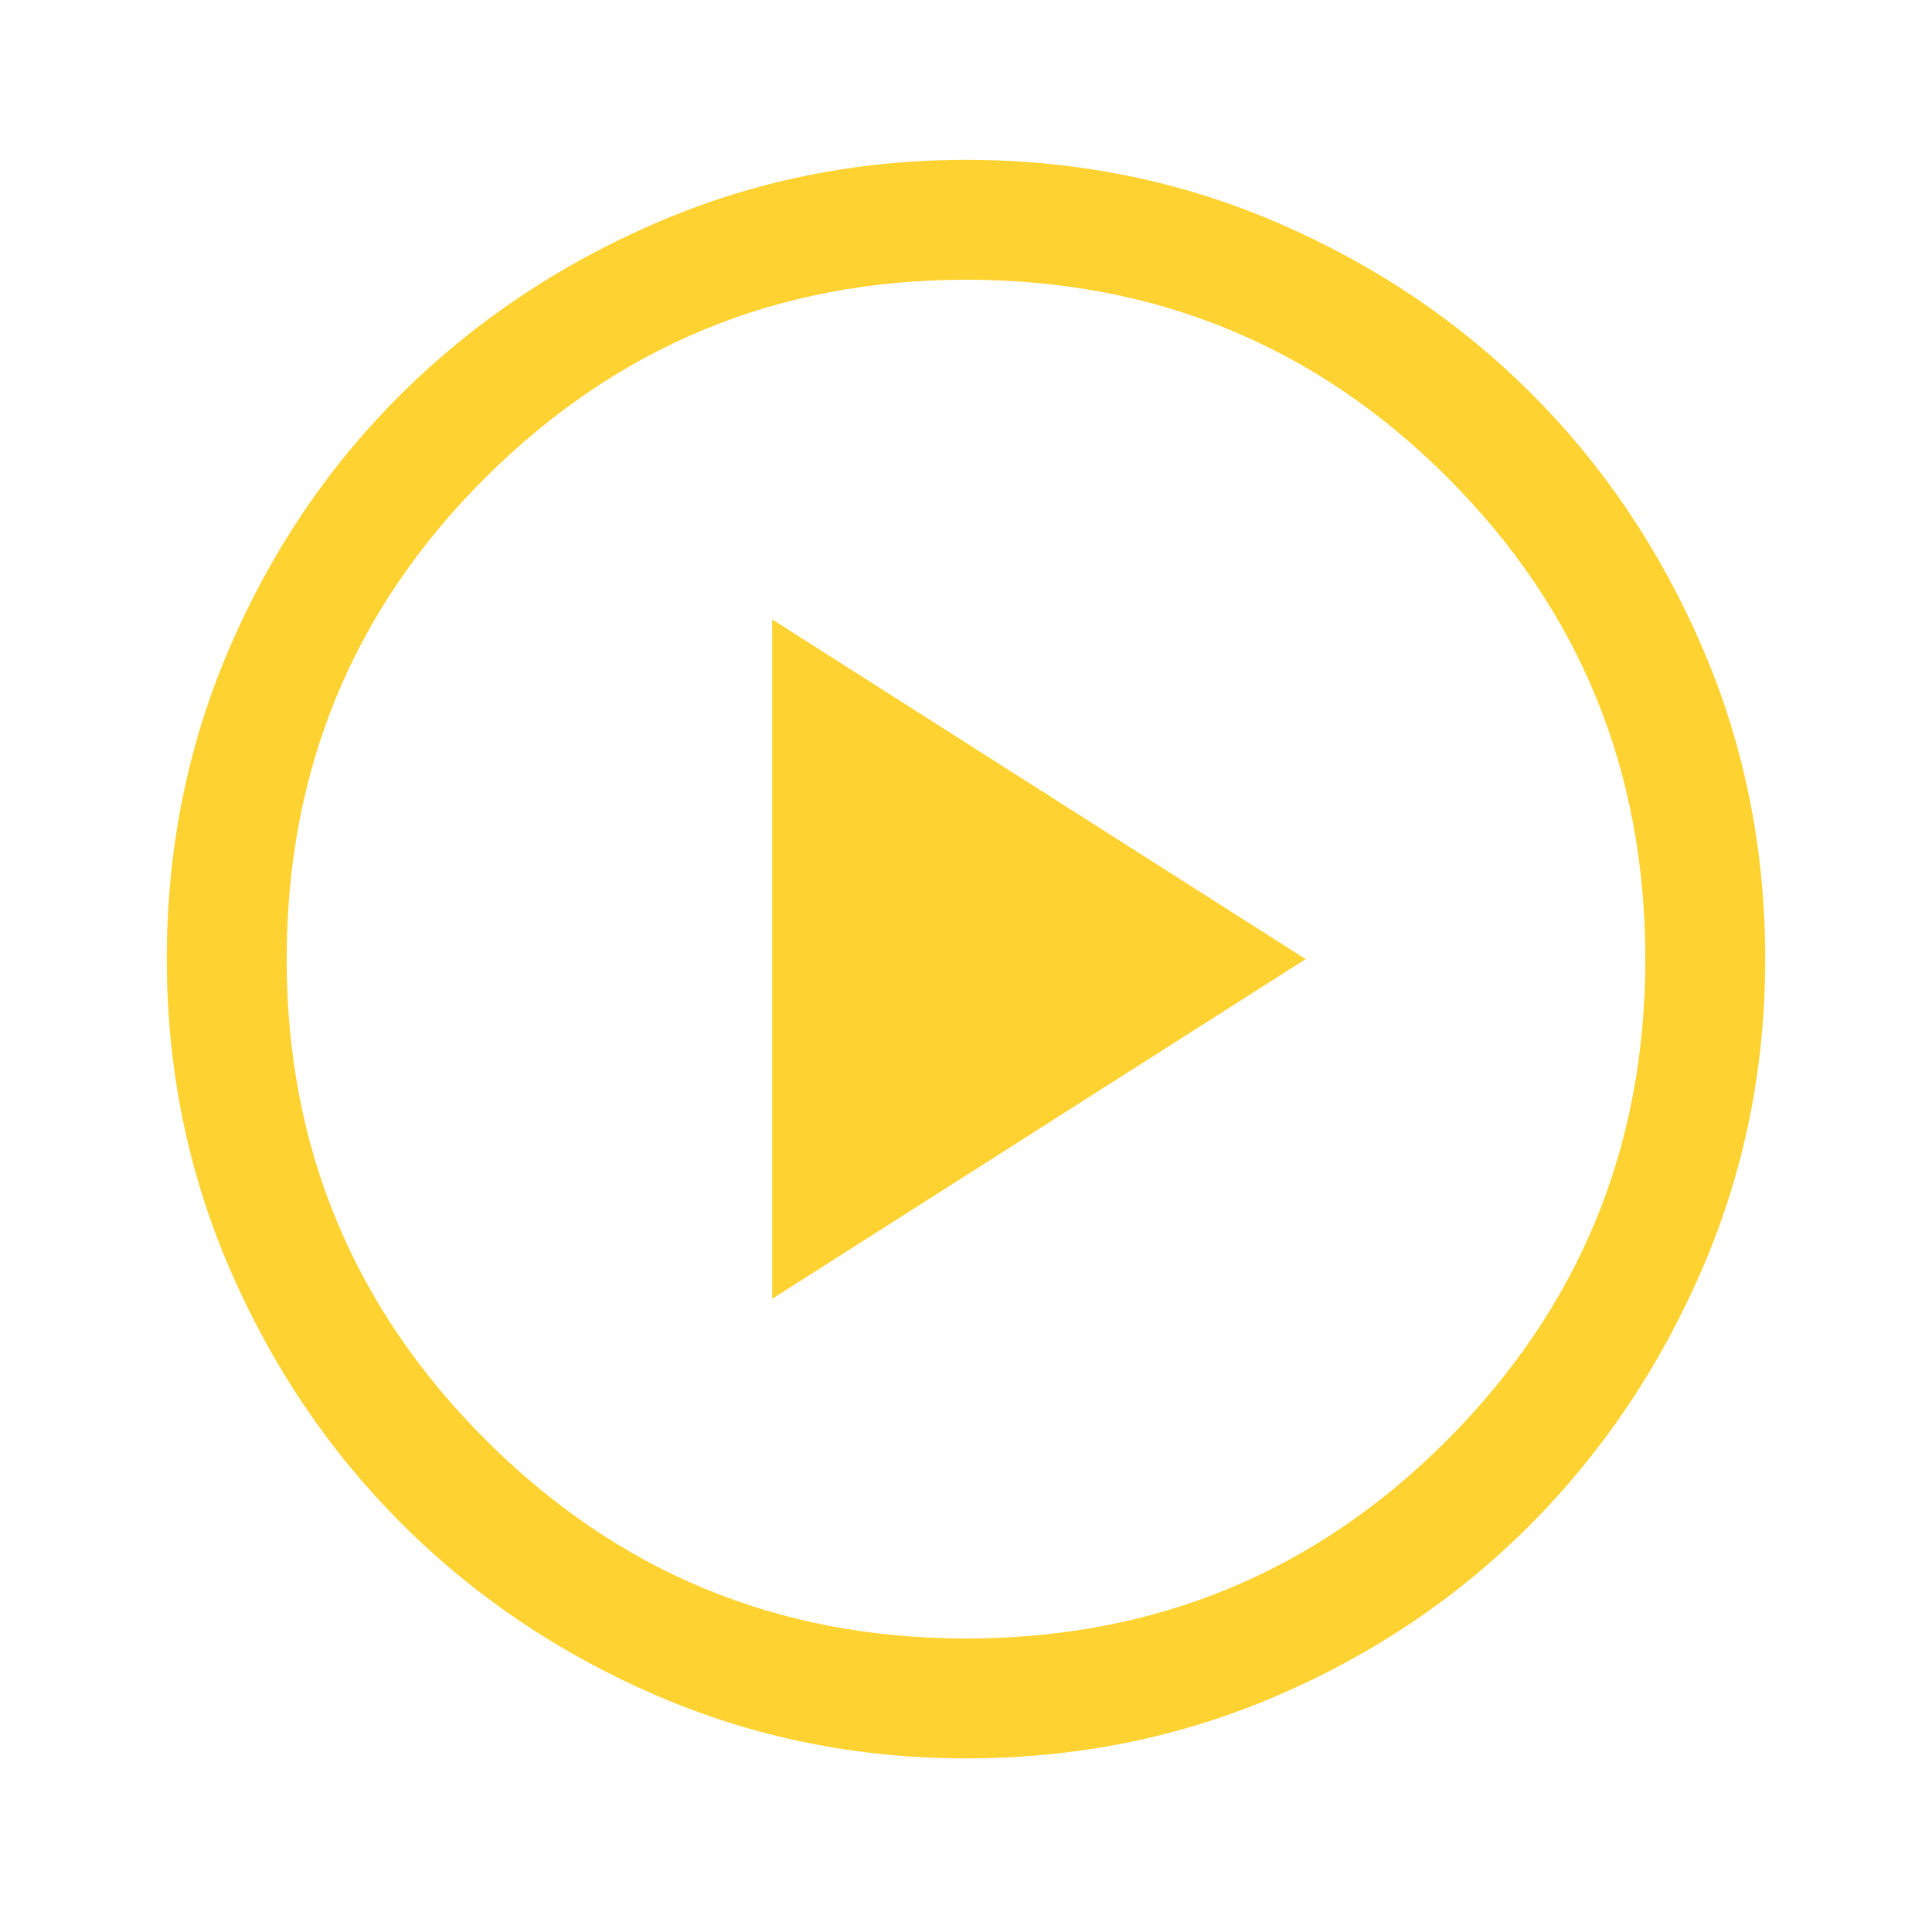
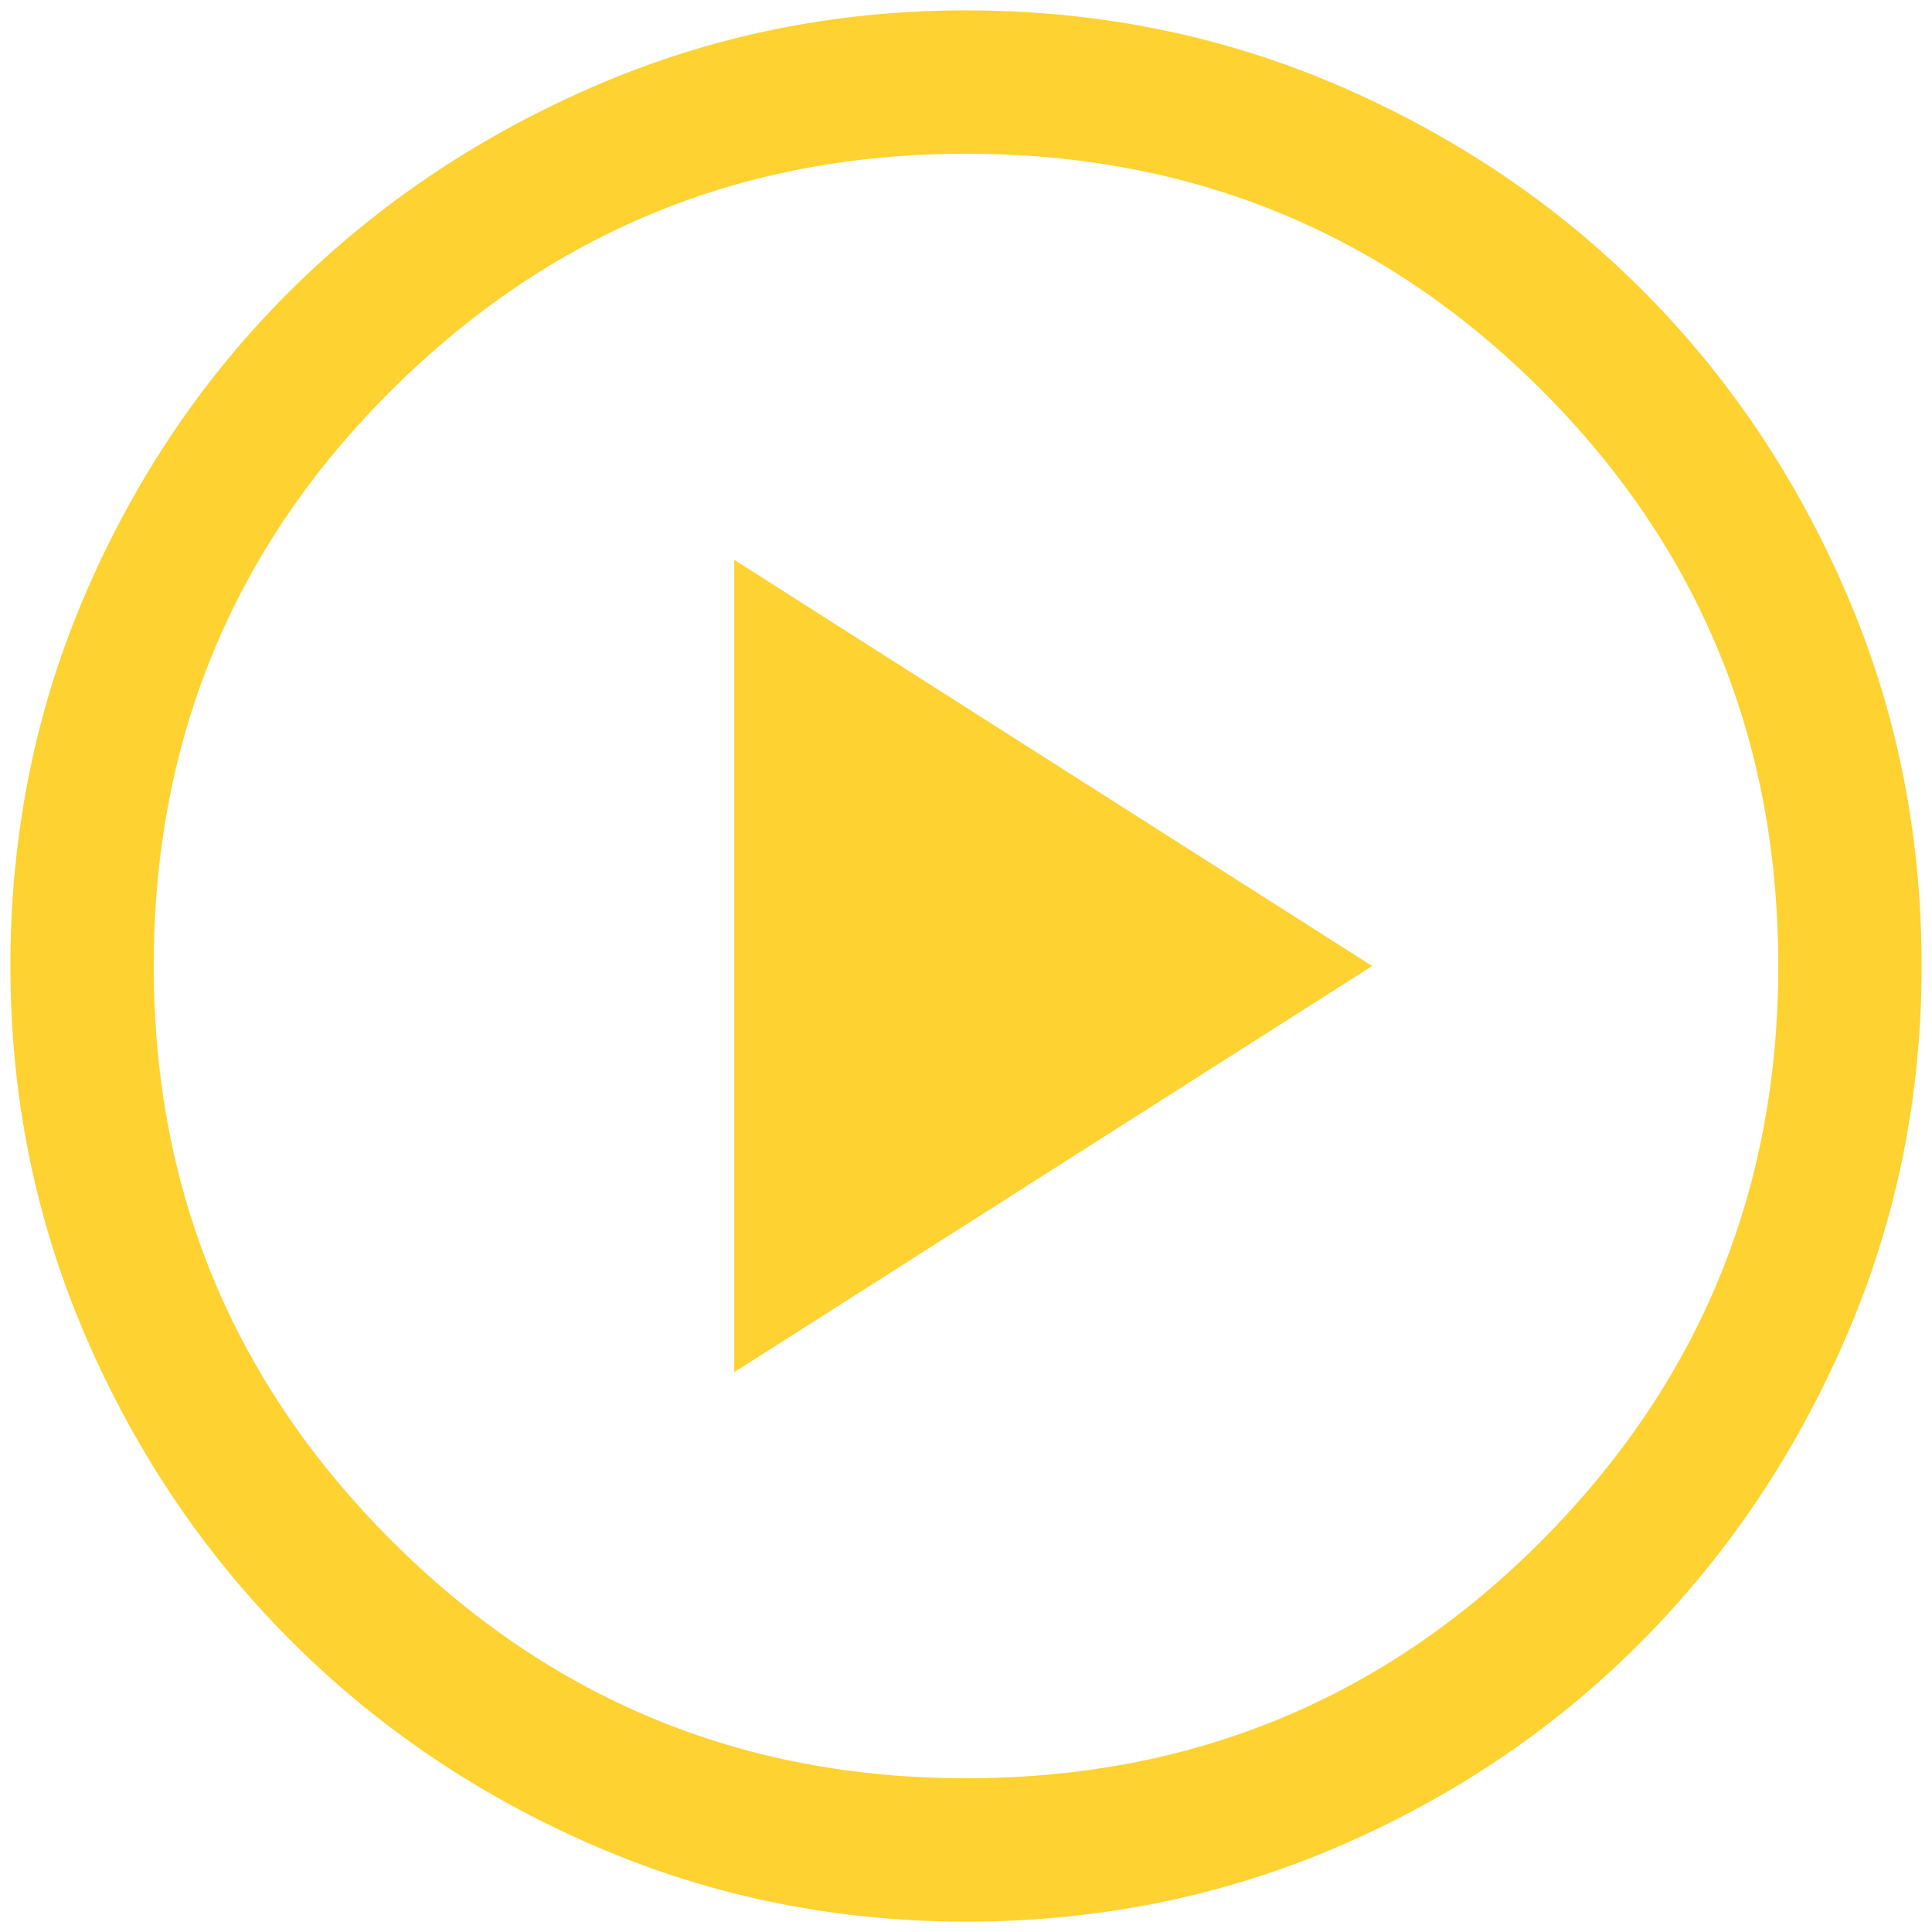
- <svg xmlns="http://www.w3.org/2000/svg" width="139" height="138" viewBox="0 0 139 138" fill="none">
-   <g id="play_circle">
-     <mask id="mask0_632_143" style="mask-type:alpha" maskUnits="userSpaceOnUse" x="0" y="0" width="139" height="138">
-       <rect id="Bounding box" x="0.5" width="138" height="138" fill="#D9D9D9" />
-     </mask>
-     <g mask="url(#mask0_632_143)">
-       <path id="play_circle_2" d="M55.556 93.438L93.938 69L55.556 44.562V93.438ZM69.5 126.5C61.642 126.5 54.215 124.991 47.219 121.972C40.223 118.953 34.114 114.832 28.891 109.609C23.668 104.386 19.547 98.277 16.528 91.281C13.509 84.285 12 76.858 12 69C12 61.046 13.509 53.571 16.528 46.575C19.547 39.579 23.668 33.494 28.891 28.319C34.114 23.144 40.223 19.047 47.219 16.028C54.215 13.009 61.642 11.5 69.5 11.5C77.454 11.5 84.929 13.009 91.925 16.028C98.921 19.047 105.006 23.144 110.181 28.319C115.356 33.494 119.453 39.579 122.472 46.575C125.491 53.571 127 61.046 127 69C127 76.858 125.491 84.285 122.472 91.281C119.453 98.277 115.356 104.386 110.181 109.609C105.006 114.832 98.921 118.953 91.925 121.972C84.929 124.991 77.454 126.5 69.5 126.5ZM69.5 117.875C83.108 117.875 94.656 113.107 104.144 103.572C113.631 94.037 118.375 82.513 118.375 69C118.375 55.392 113.631 43.844 104.144 34.356C94.656 24.869 83.108 20.125 69.5 20.125C55.987 20.125 44.464 24.869 34.928 34.356C25.393 43.844 20.625 55.392 20.625 69C20.625 82.513 25.393 94.037 34.928 103.572C44.464 113.107 55.987 117.875 69.5 117.875Z" fill="#FDD231" />
-     </g>
-   </g>
+ <svg xmlns="http://www.w3.org/2000/svg" width="93" height="93" viewBox="0 0 93 93" fill="none">
+   <path d="M35.345 66.05L66.05 46.5L35.345 26.95V66.05ZM46.5 92.5C40.213 92.5 34.272 91.293 28.675 88.877C23.078 86.463 18.191 83.166 14.012 78.987C9.834 74.809 6.537 69.922 4.122 64.325C1.708 58.728 0.5 52.787 0.5 46.5C0.5 40.137 1.708 34.157 4.122 28.56C6.537 22.963 9.834 18.095 14.012 13.955C18.191 9.815 23.078 6.537 28.675 4.122C34.272 1.708 40.213 0.5 46.5 0.5C52.863 0.5 58.843 1.708 64.44 4.122C70.037 6.537 74.905 9.815 79.045 13.955C83.185 18.095 86.463 22.963 88.877 28.56C91.293 34.157 92.5 40.137 92.5 46.5C92.5 52.787 91.293 58.728 88.877 64.325C86.463 69.922 83.185 74.809 79.045 78.987C74.905 83.166 70.037 86.463 64.44 88.877C58.843 91.293 52.863 92.5 46.5 92.5ZM46.5 85.6C57.387 85.6 66.625 81.786 74.215 74.157C81.805 66.529 85.6 57.31 85.6 46.5C85.6 35.613 81.805 26.375 74.215 18.785C66.625 11.195 57.387 7.4 46.5 7.4C35.69 7.4 26.471 11.195 18.843 18.785C11.214 26.375 7.4 35.613 7.4 46.5C7.4 57.31 11.214 66.529 18.843 74.157C26.471 81.786 35.69 85.6 46.5 85.6Z" fill="#FDD231" />
</svg>
